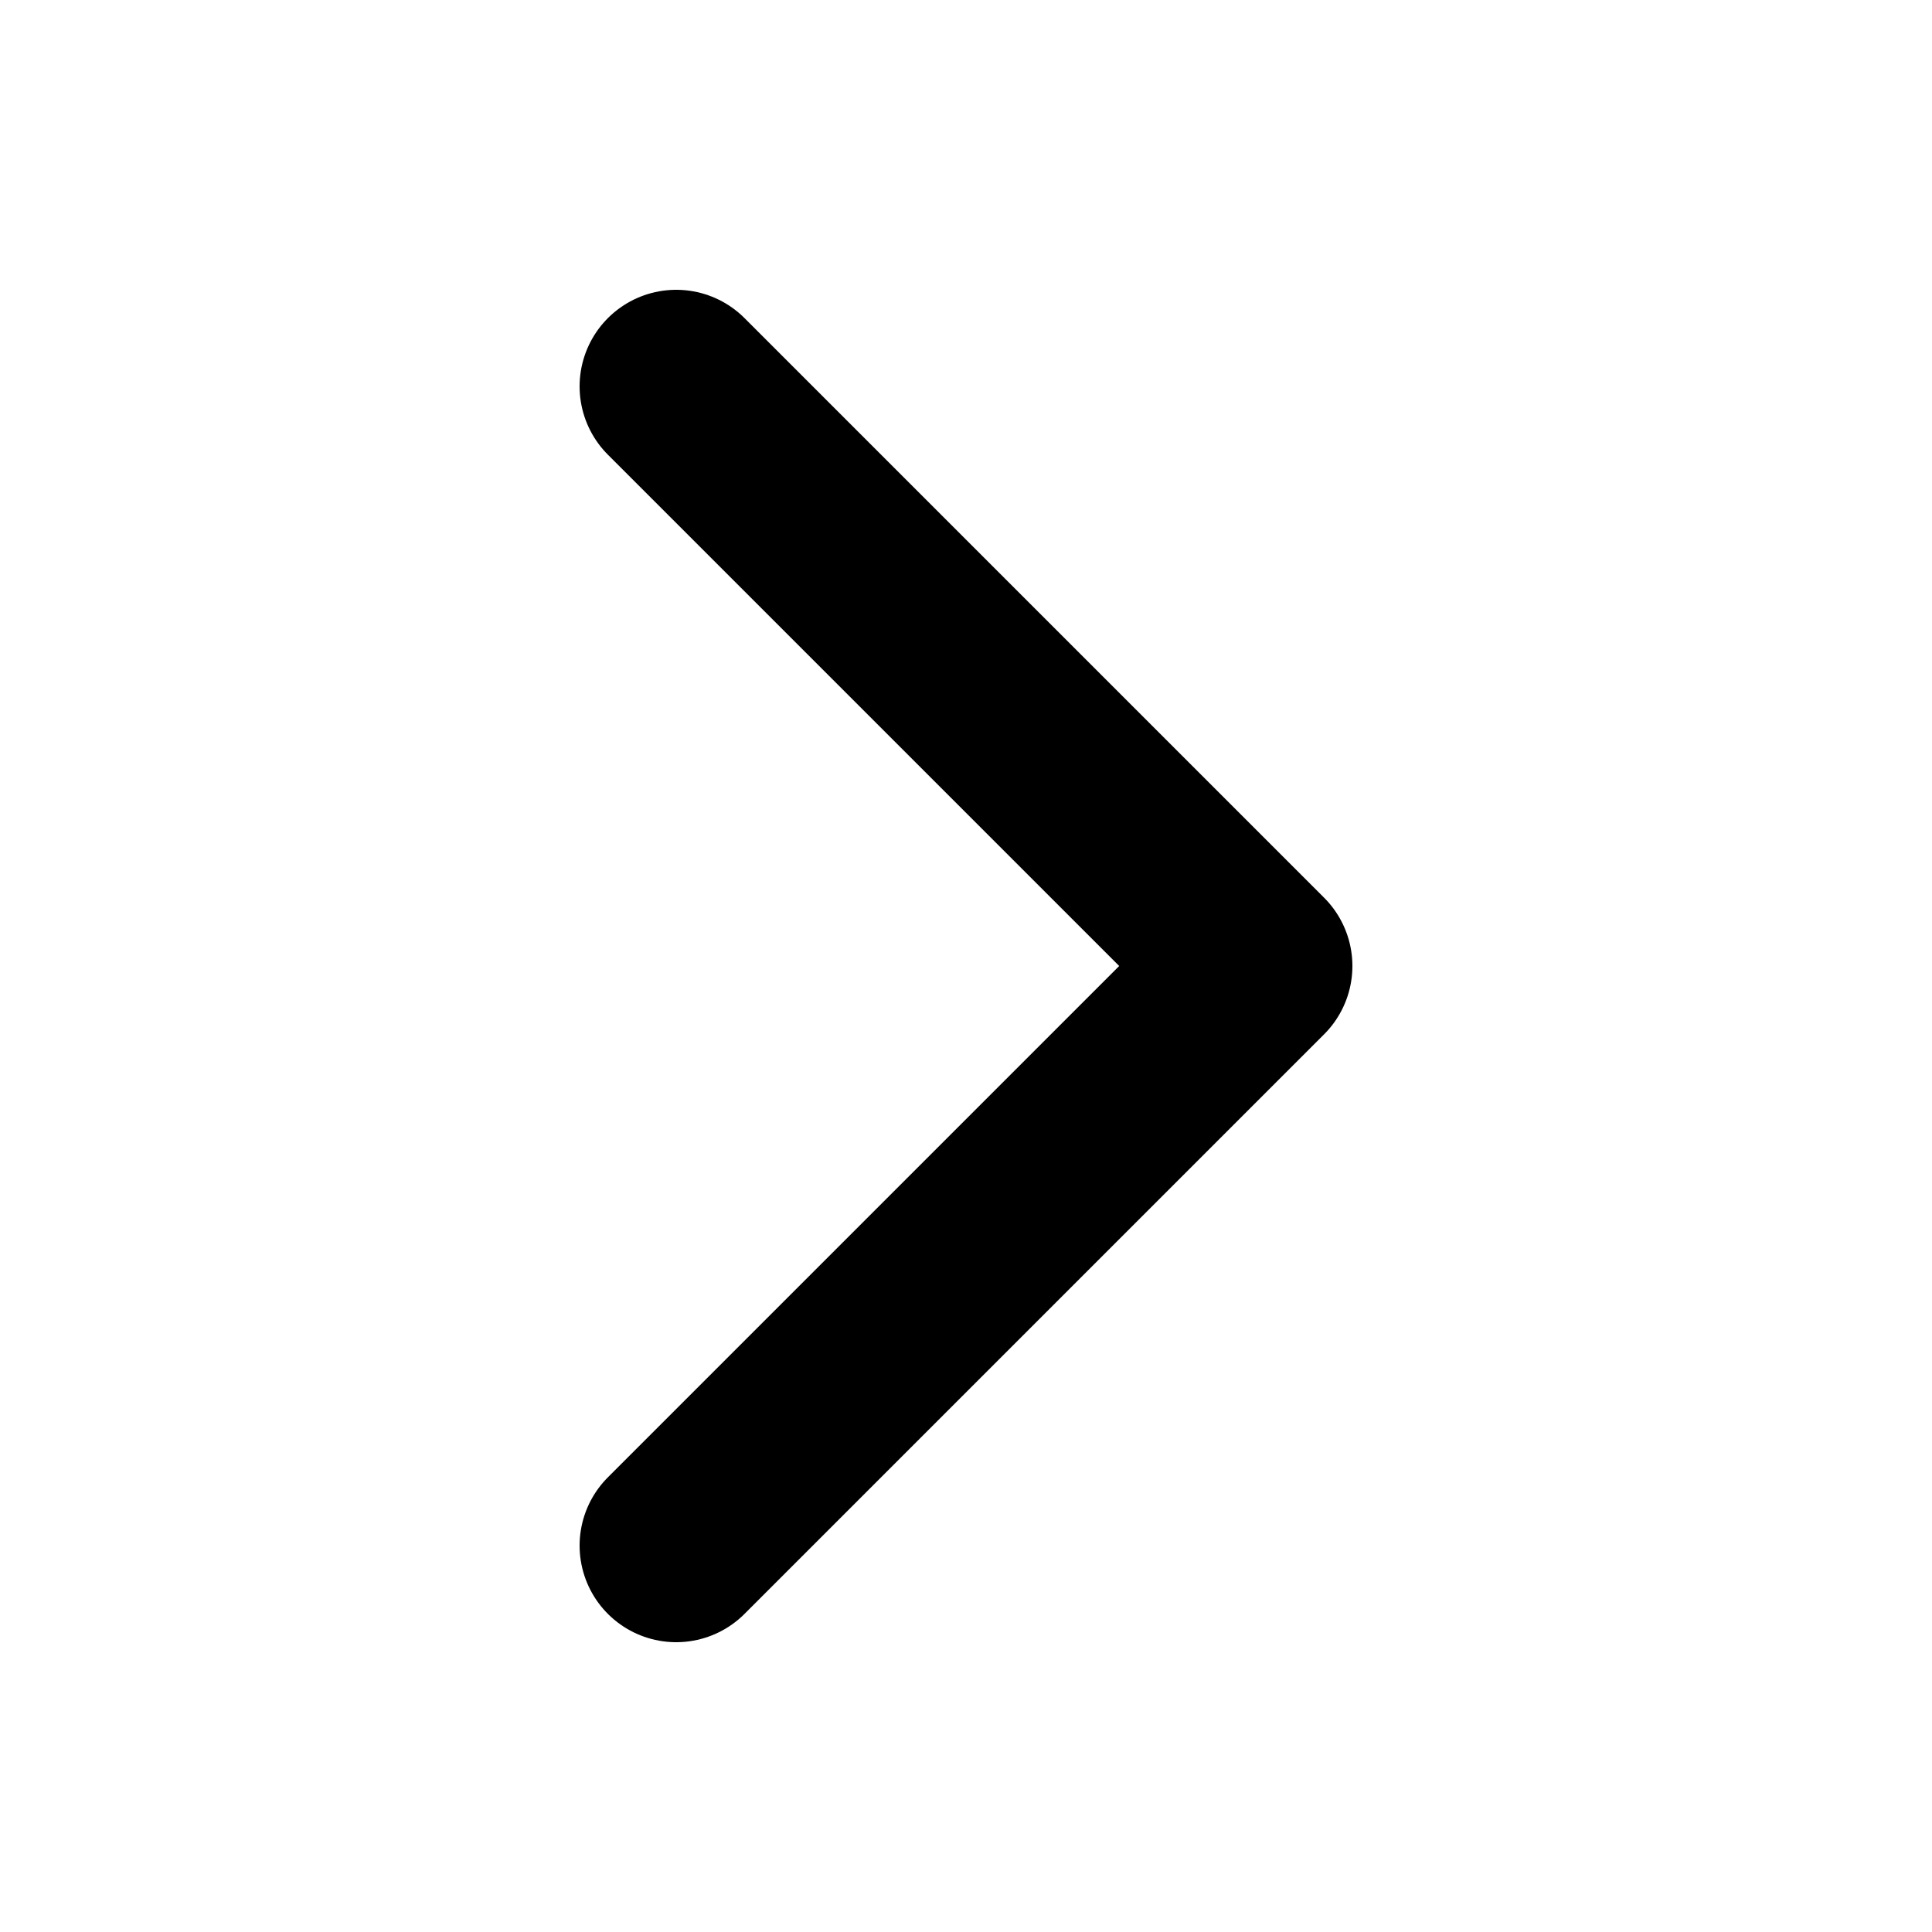
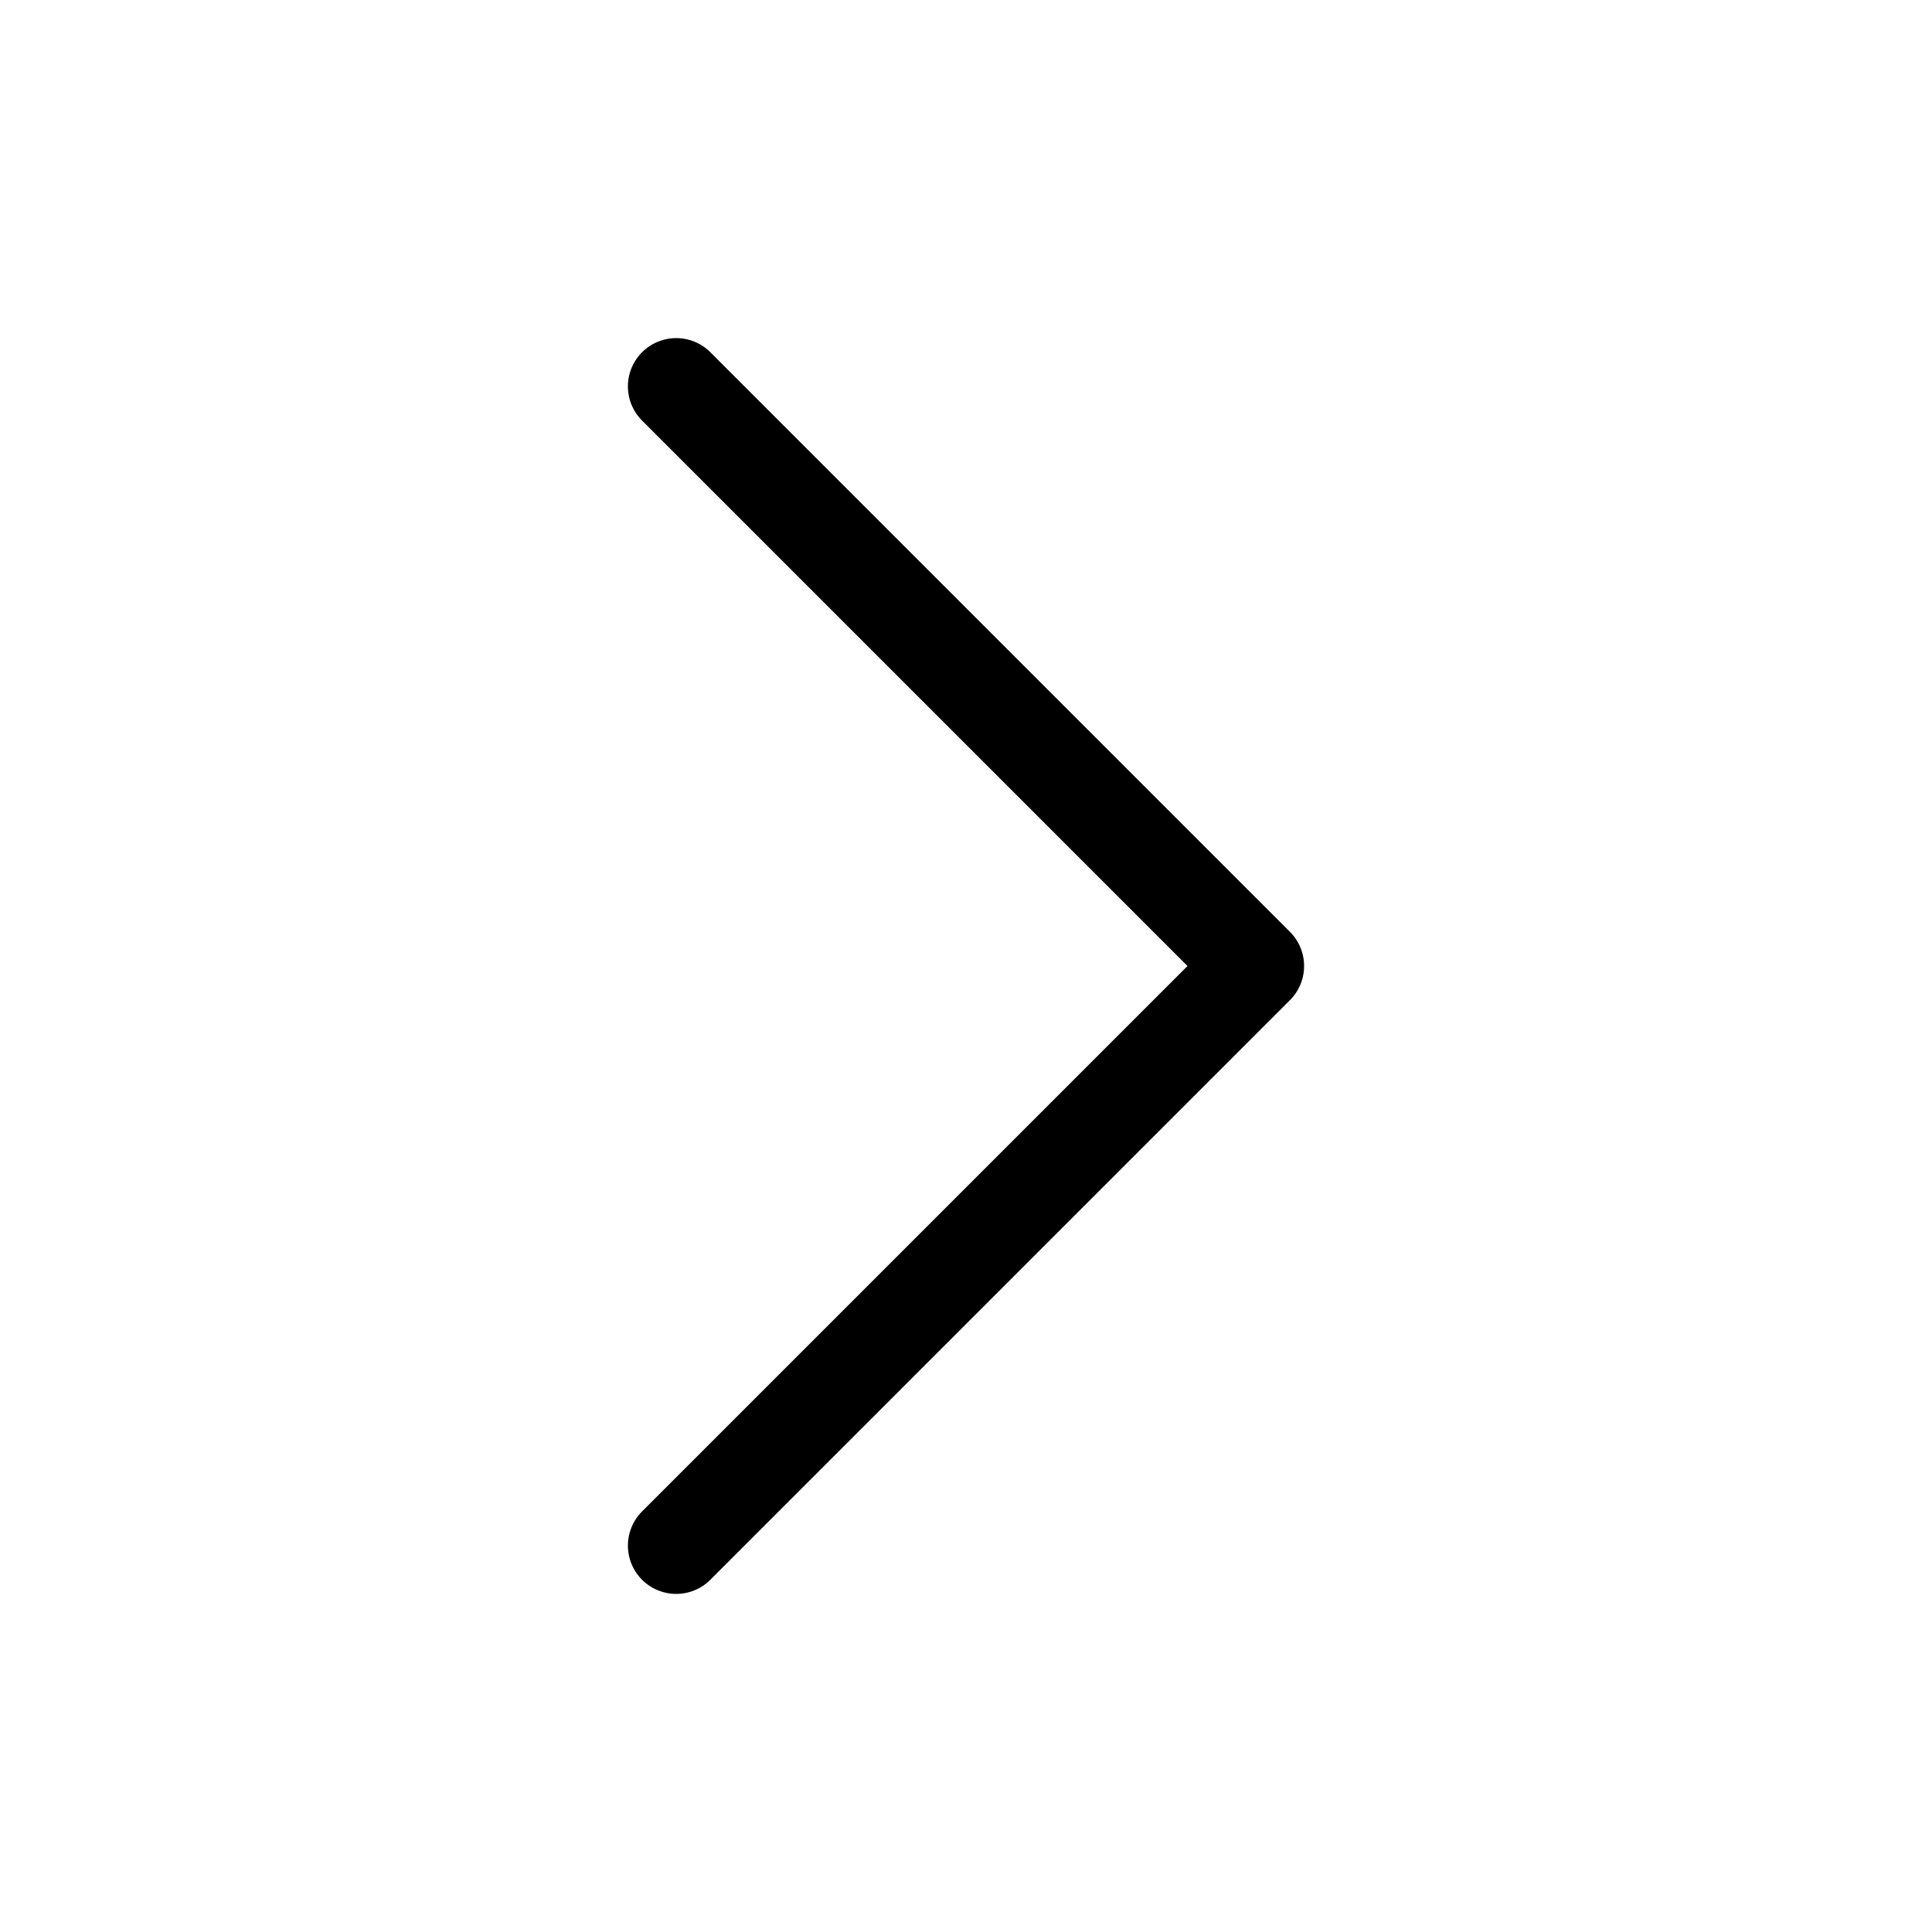
<svg xmlns="http://www.w3.org/2000/svg" width="20" height="20" class="bi bi-chevron-right" viewBox="0 0 20 20">
-   <path fill="none" stroke="currentColor" stroke-linecap="round" stroke-linejoin="round" stroke-width="2" d="M7 16l6-6-6-6" />
+   <path fill="none" stroke="currentColor" stroke-linecap="round" stroke-linejoin="round" stroke-width="1" d="M7 16l6-6-6-6" />
</svg>
